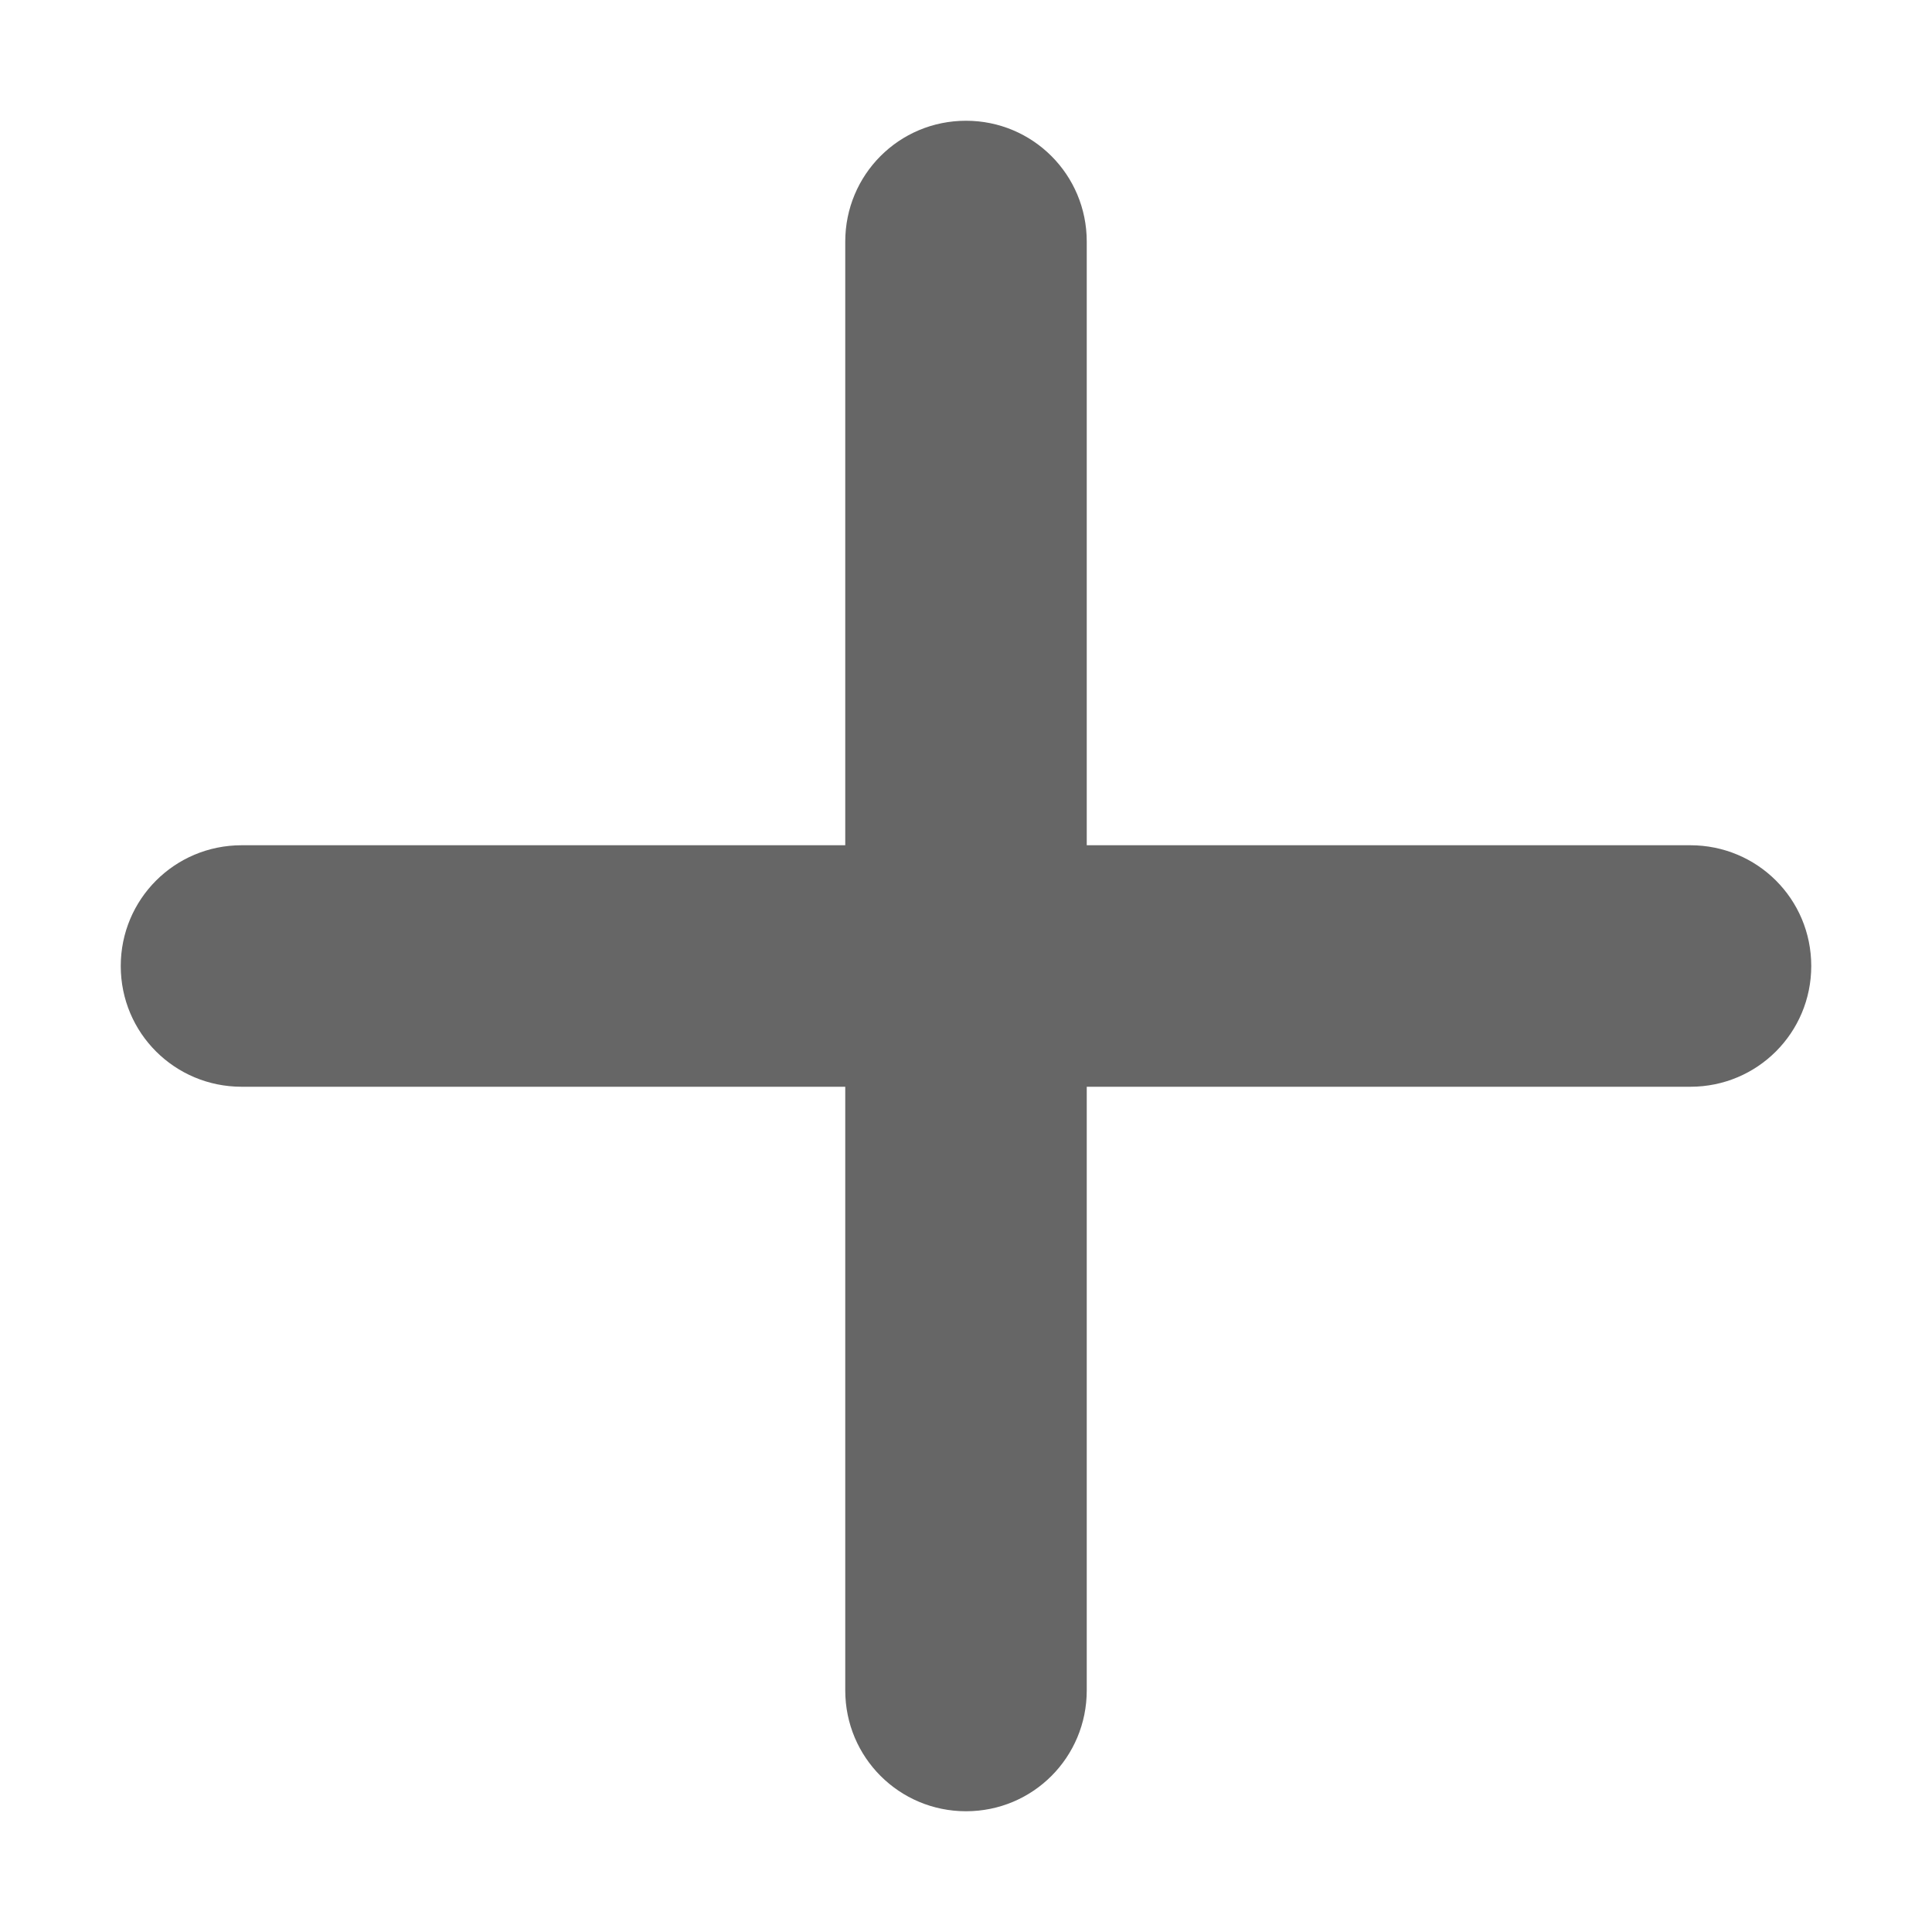
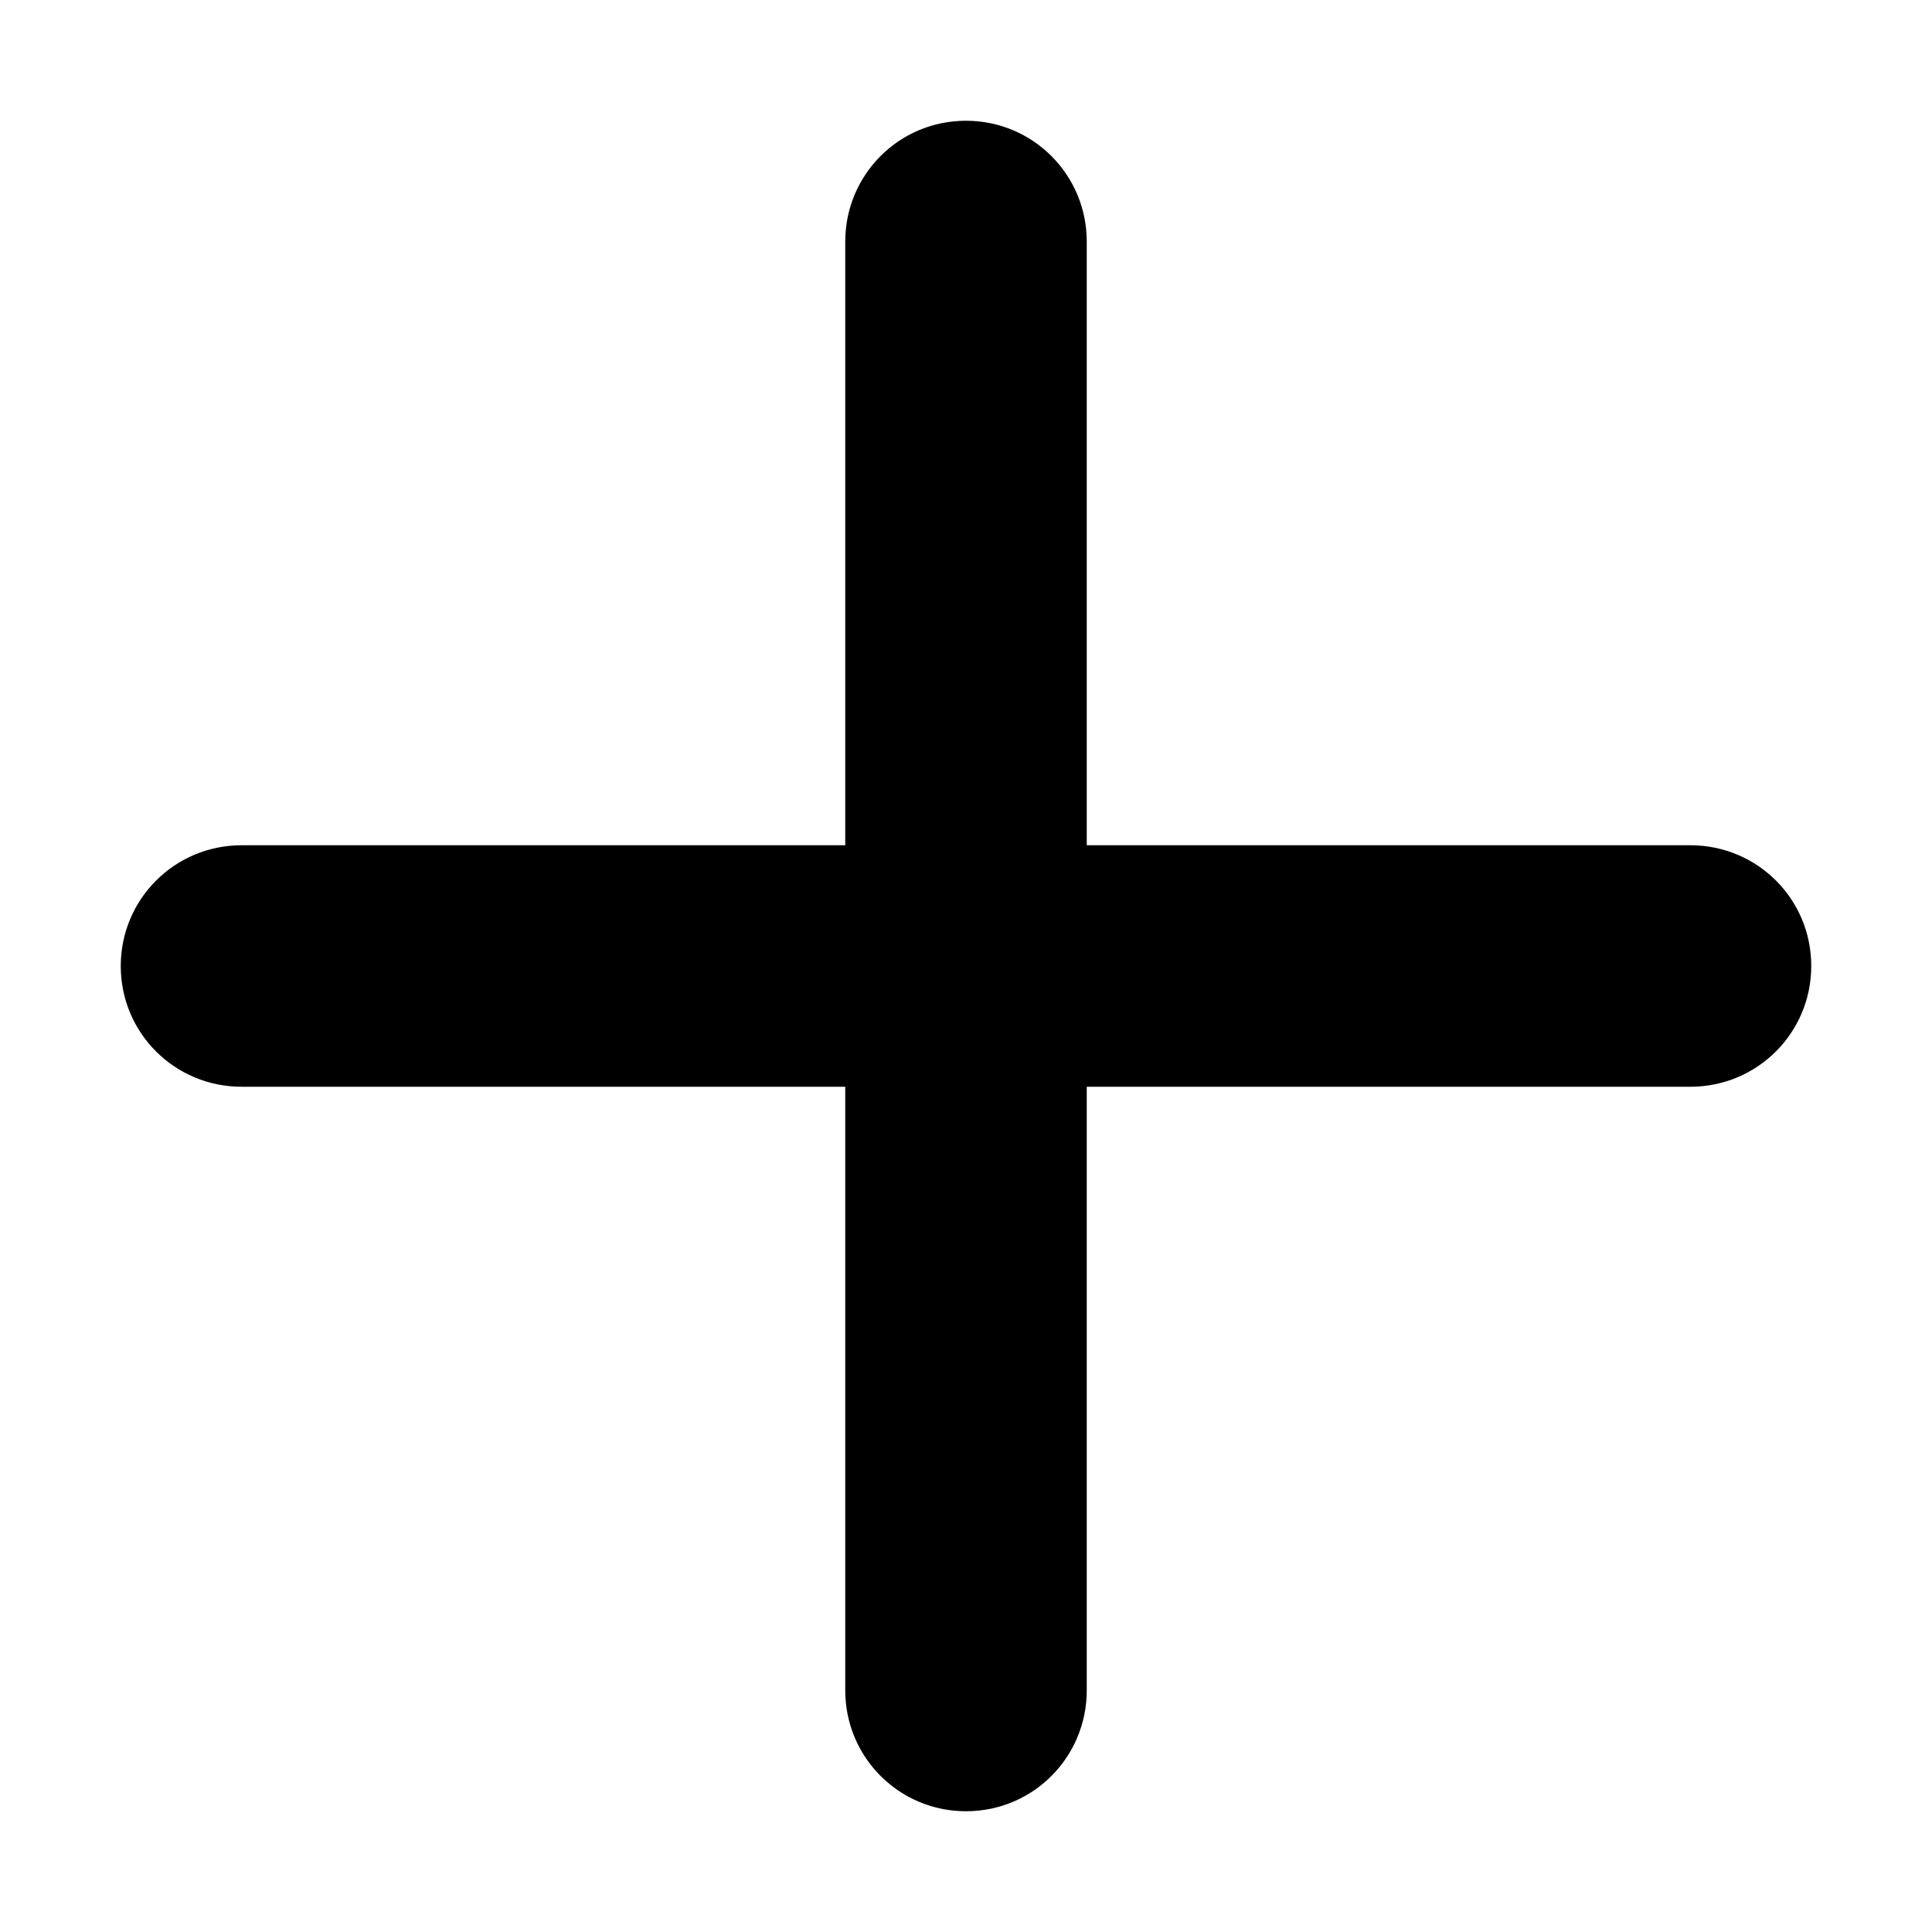
<svg xmlns="http://www.w3.org/2000/svg" id="i-plus" height="16" viewBox="0 0 16 16" width="16">
-   <path d="m2.001 7h4.999v-4.999c0-.553.444-1.001 1-1.001.552 0 1 .445 1 1.001v4.999h4.999c.553 0 1.001.444 1.001 1 0 .552-.445 1-1.001 1h-4.999v4.999c0 .553-.444 1.001-1 1.001-.552 0-1-.445-1-1.001v-4.999h-4.999c-.553 0-1.001-.444-1.001-1 0-.552.445-1 1.001-1z" fill="#666" fill-rule="evenodd" />
+   <path d="m2.001 7h4.999v-4.999c0-.553.444-1.001 1-1.001.552 0 1 .445 1 1.001v4.999h4.999c.553 0 1.001.444 1.001 1 0 .552-.445 1-1.001 1h-4.999v4.999c0 .553-.444 1.001-1 1.001-.552 0-1-.445-1-1.001v-4.999h-4.999c-.553 0-1.001-.444-1.001-1 0-.552.445-1 1.001-1z" fill="currentColor" fill-rule="evenodd" />
</svg>
